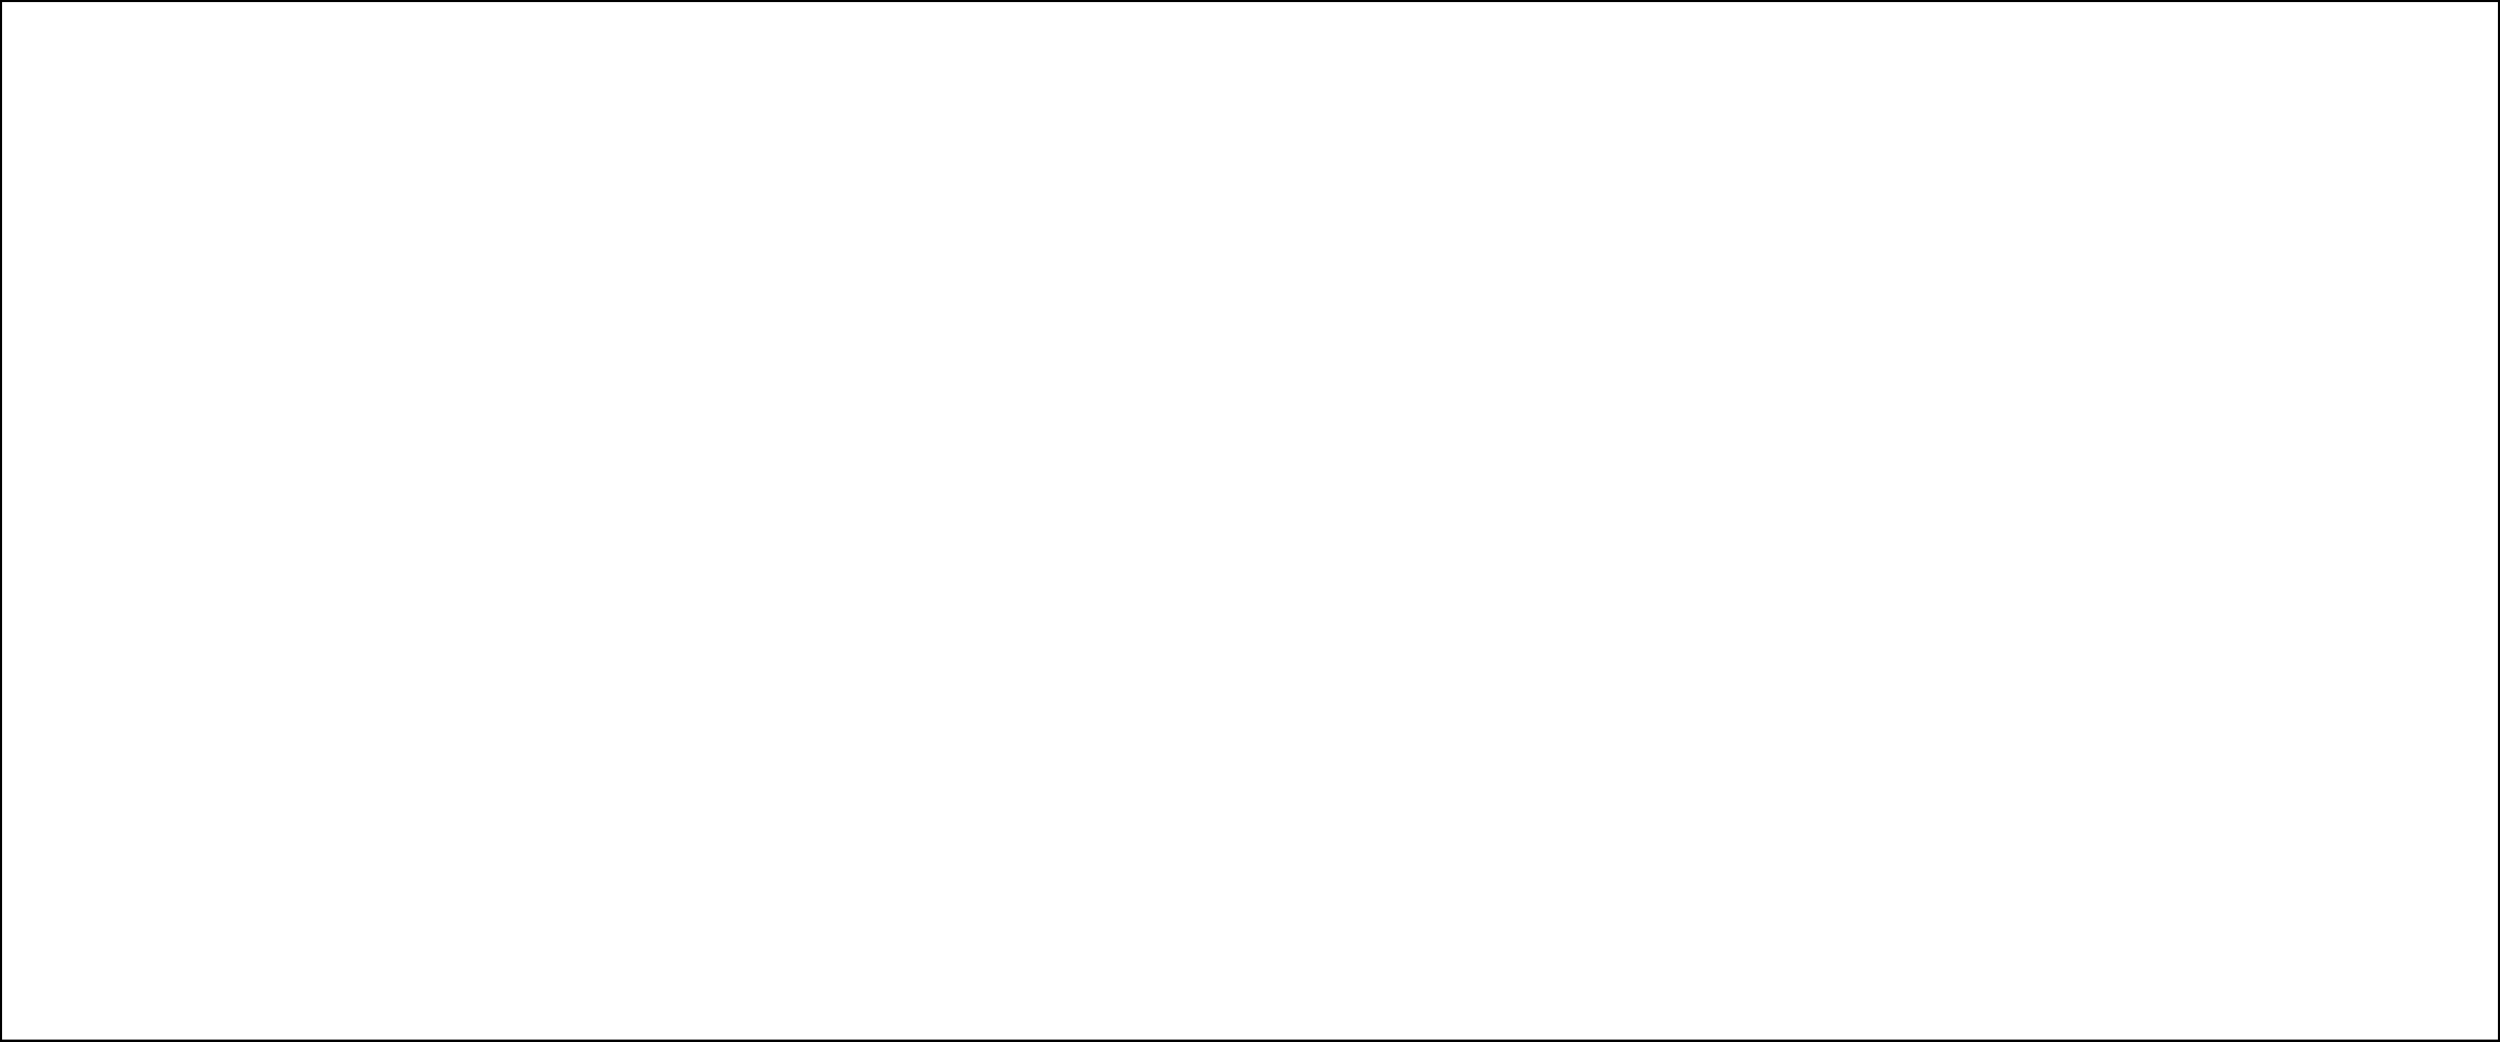
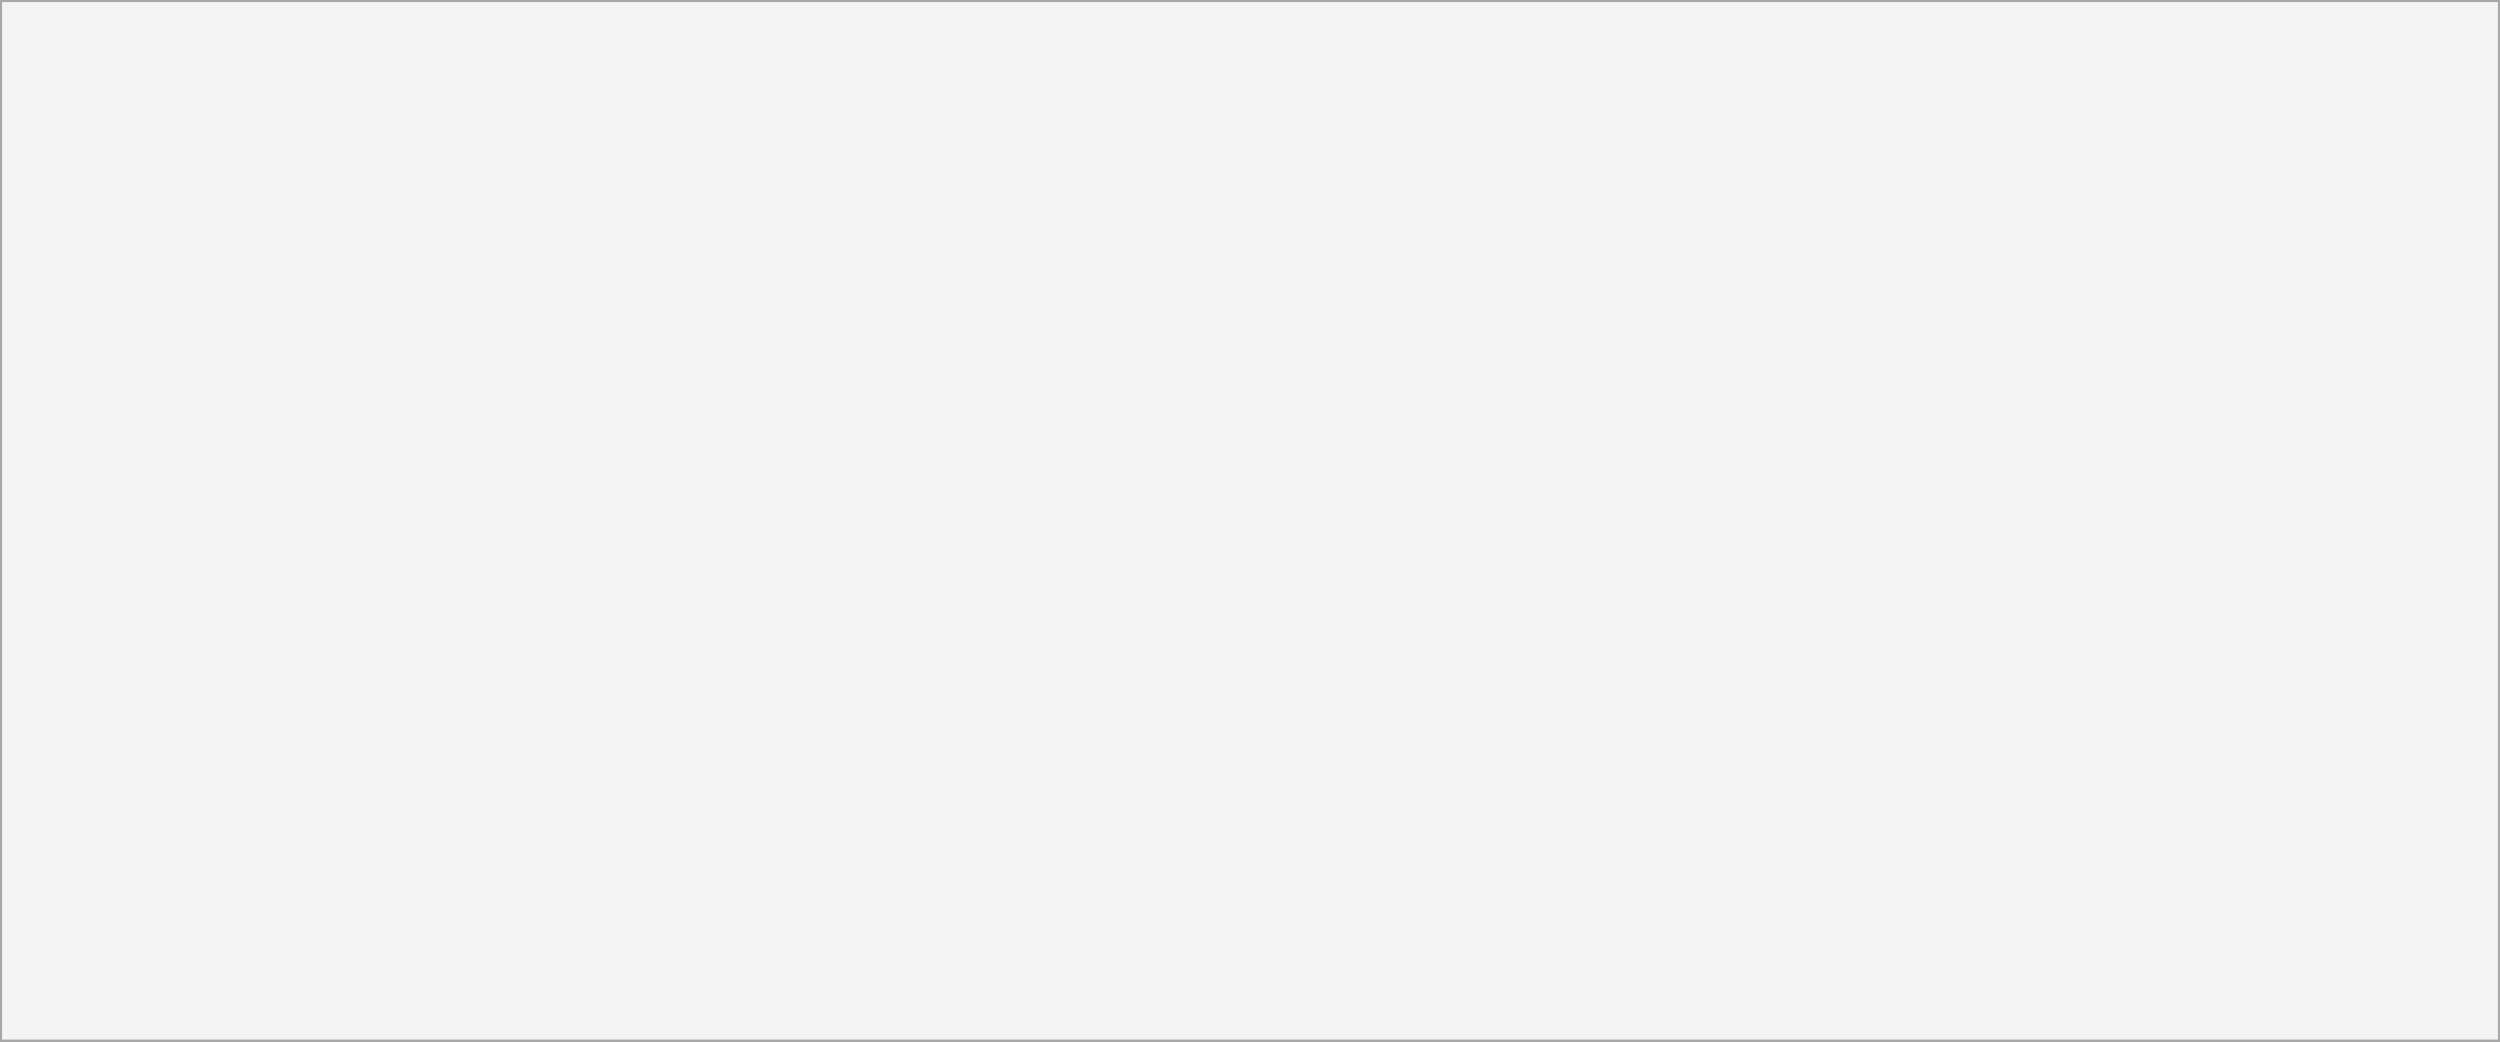
<svg xmlns="http://www.w3.org/2000/svg" xmlns:ns1="http://www.b3mn.org/oryx" width="600" height="250" version="1.0">
  <defs />
  <g pointer-events="fill">
-     <rect id="frame" ns1:resize="vertical horizontal" x="0" y="0" width="600" height="250" stroke="black" stroke-width="1" fill="white" />
+     <rect id="frame" ns1:resize="vertical horizontal" x="0" y="0" width="600" height="250" stroke="black" stroke-width="1" fill="white" opacity=".3" />
    <text x="10" y="125" ns1:rotate="270" font-size="14" id="text_v" ns1:align="middle center" ns1:anchors="left" fill="black" stroke="black" />
  </g>
</svg>
